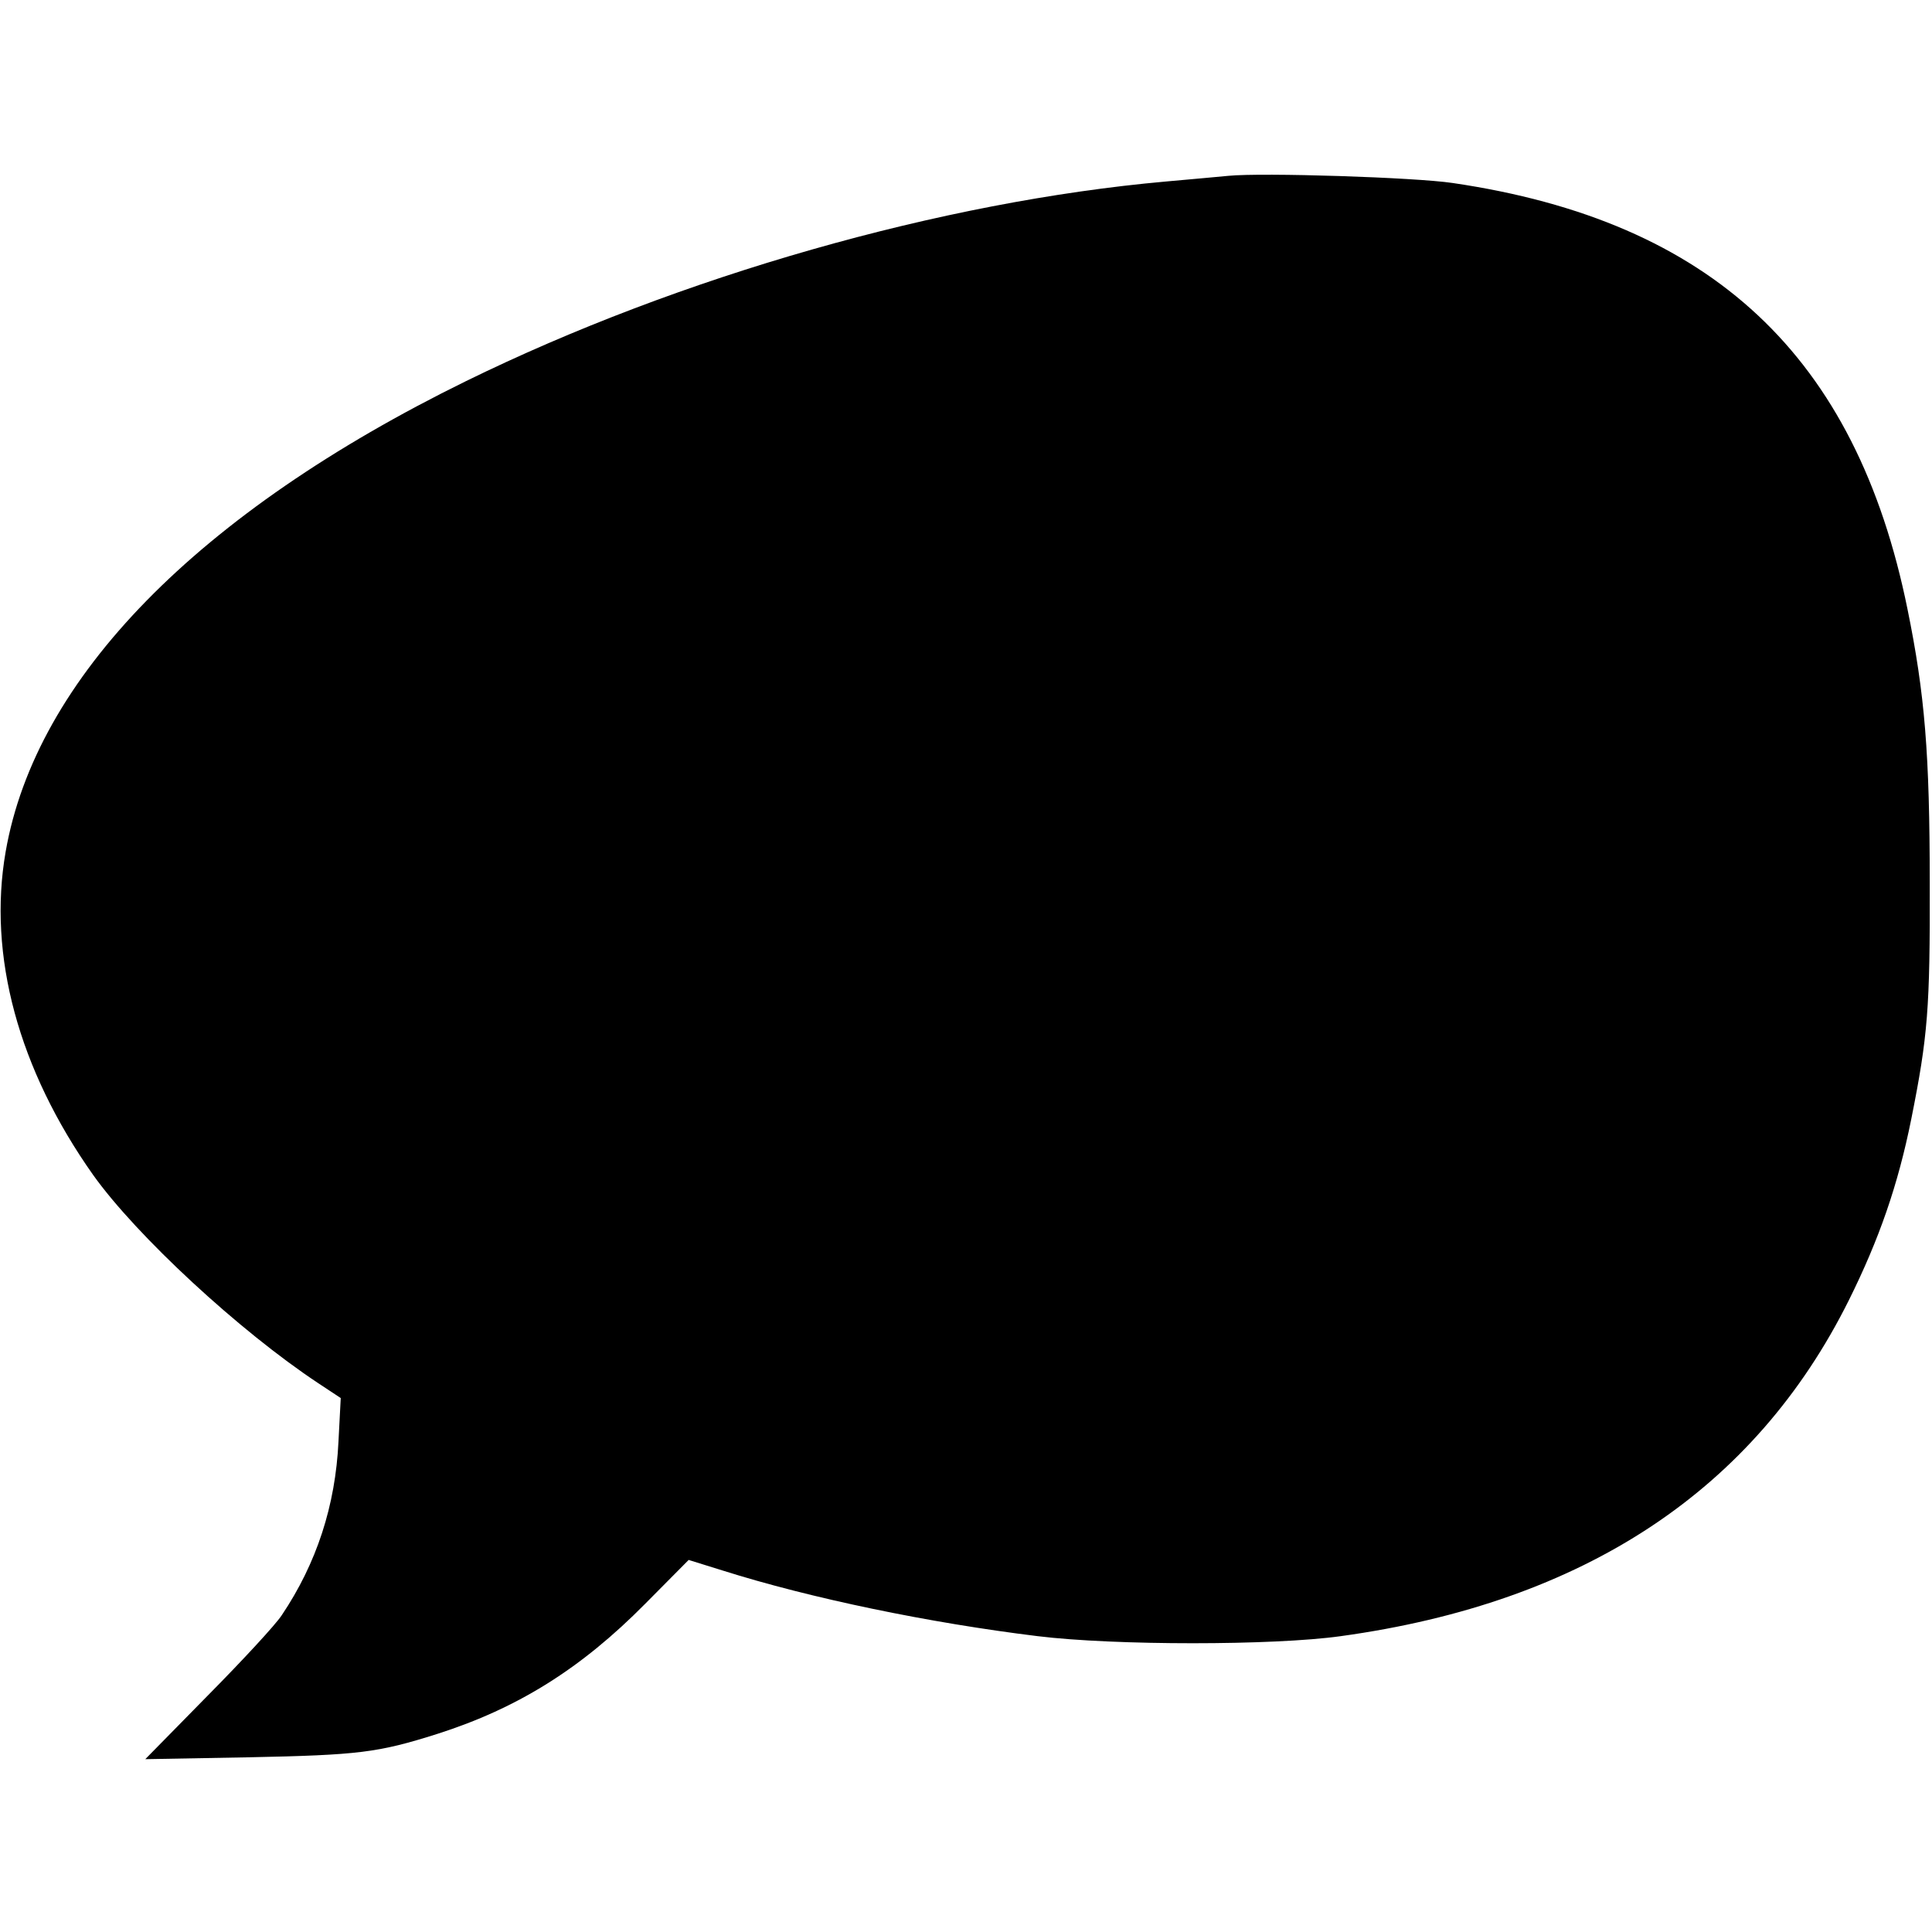
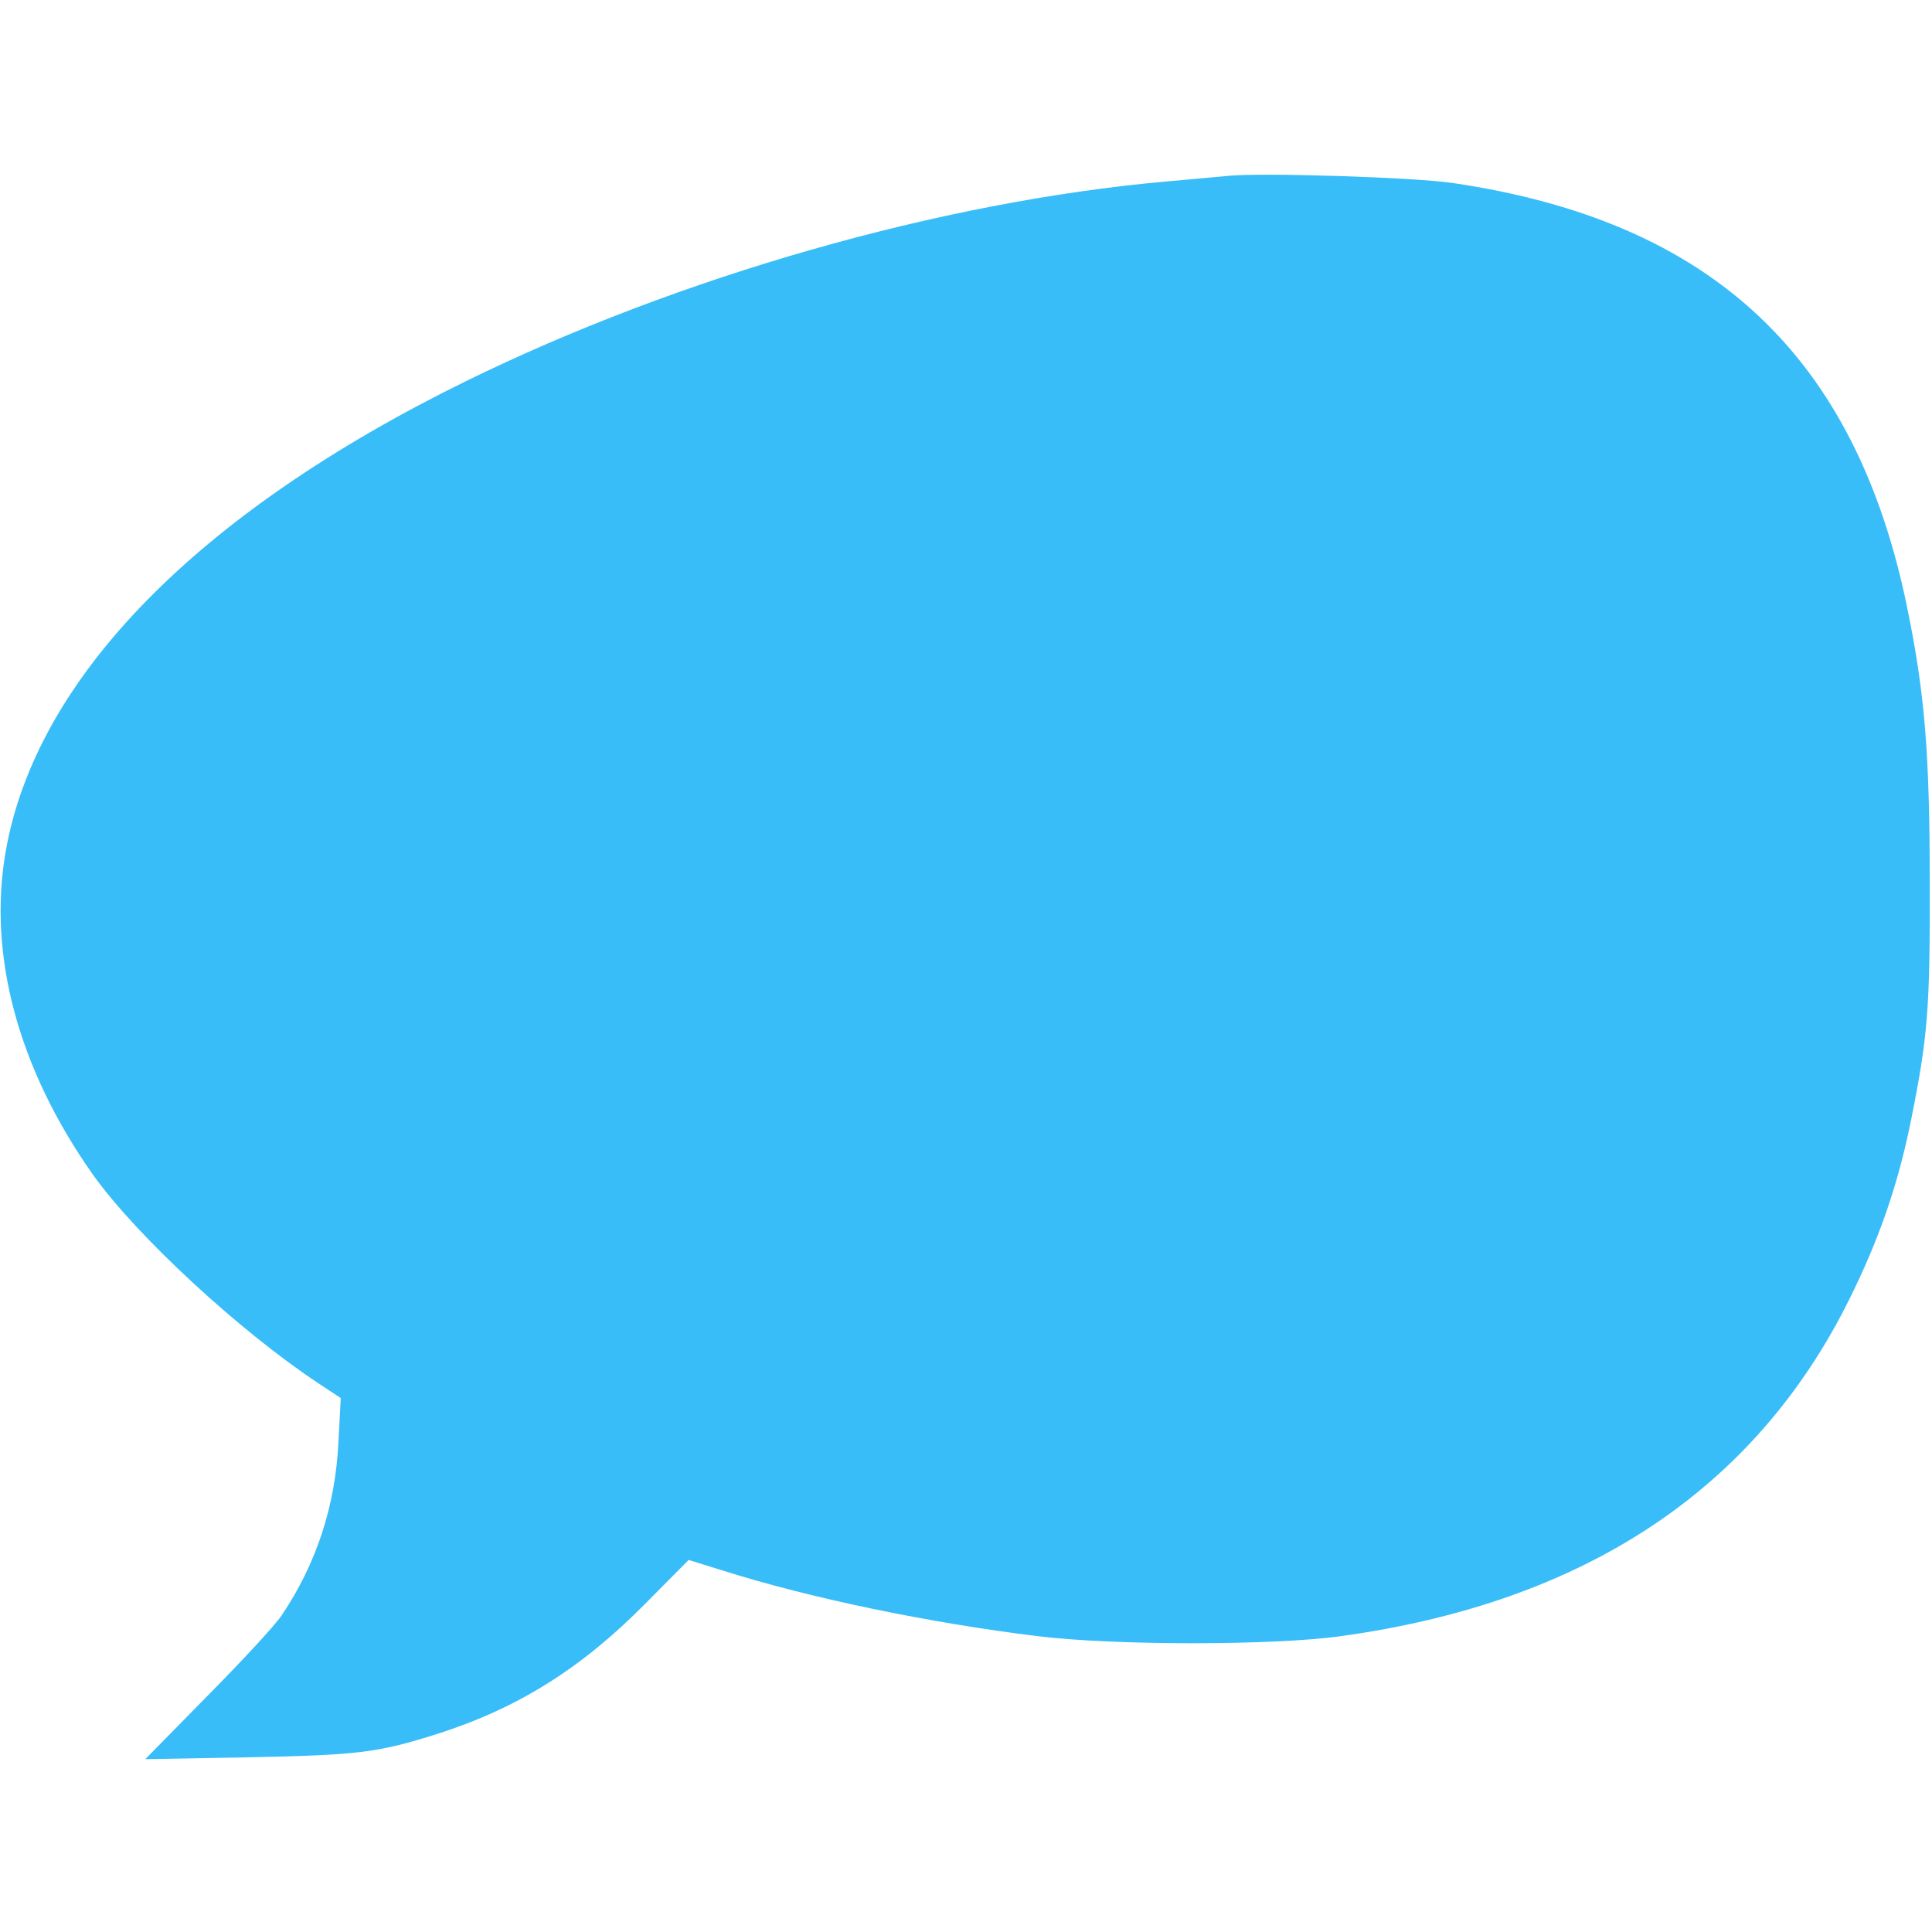
<svg xmlns="http://www.w3.org/2000/svg" version="1.0" width="512pt" height="512pt" viewBox="0 0 512 512" preserveAspectRatio="xMidYMid meet">
-   <g transform="translate(0,512) scale(0.1,-0.1)" fill="#000000" stroke="none">
+   <g transform="translate(0,512) scale(0.1,-0.1)" fill="#38bdf8" stroke="none">
    <path d="M3255 4654 c-22 -2 -96 -9 -165 -15 -594 -53 -1288 -251 -1855 -529 -711 -349 -1140 -787 -1220 -1247 -48 -275 34 -577 232 -857 115 -161 387 -413 597 -552 l59 -39 -6 -115 c-8 -170 -58 -323 -150 -460 -16 -25 -105 -121 -196 -213 l-166 -169 275 5 c291 6 341 12 499 62 213 68 381 173 551 345 l115 116 90 -28 c234 -74 549 -139 835 -174 203 -25 625 -25 803 0 646 89 1097 388 1347 891 80 161 130 305 165 479 44 220 50 294 49 626 0 342 -13 501 -59 726 -136 670 -518 1028 -1205 1129 -100 15 -505 28 -595 19z" />
  </g>
</svg>
